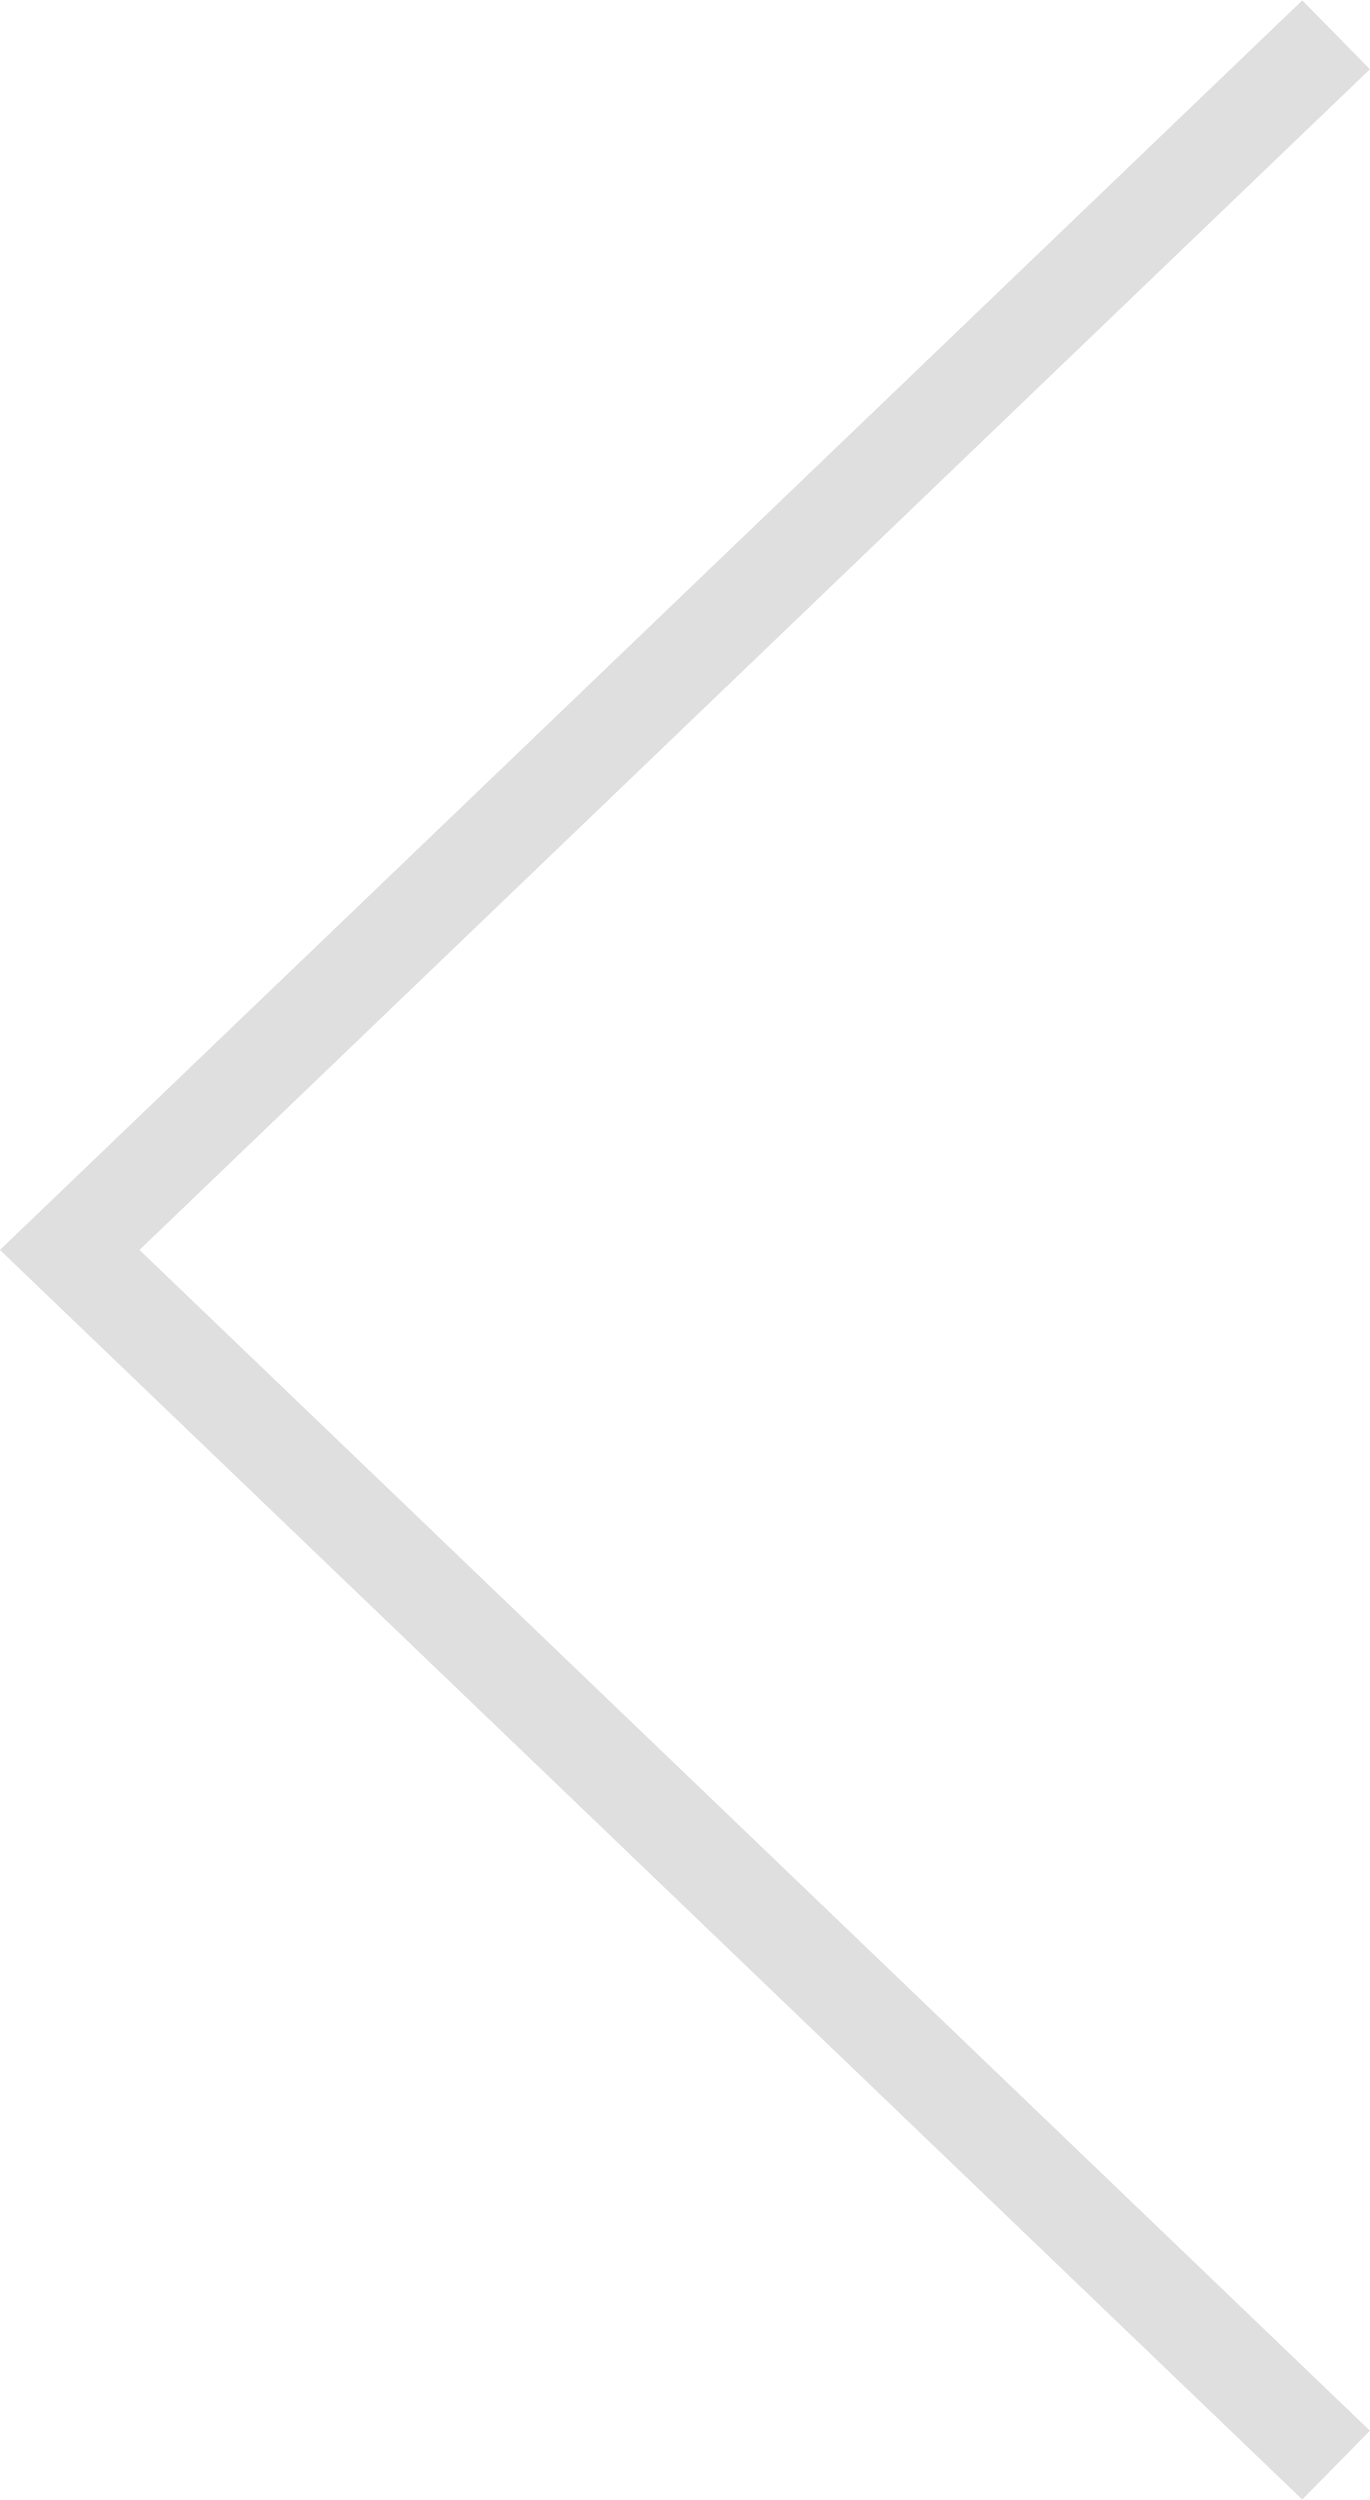
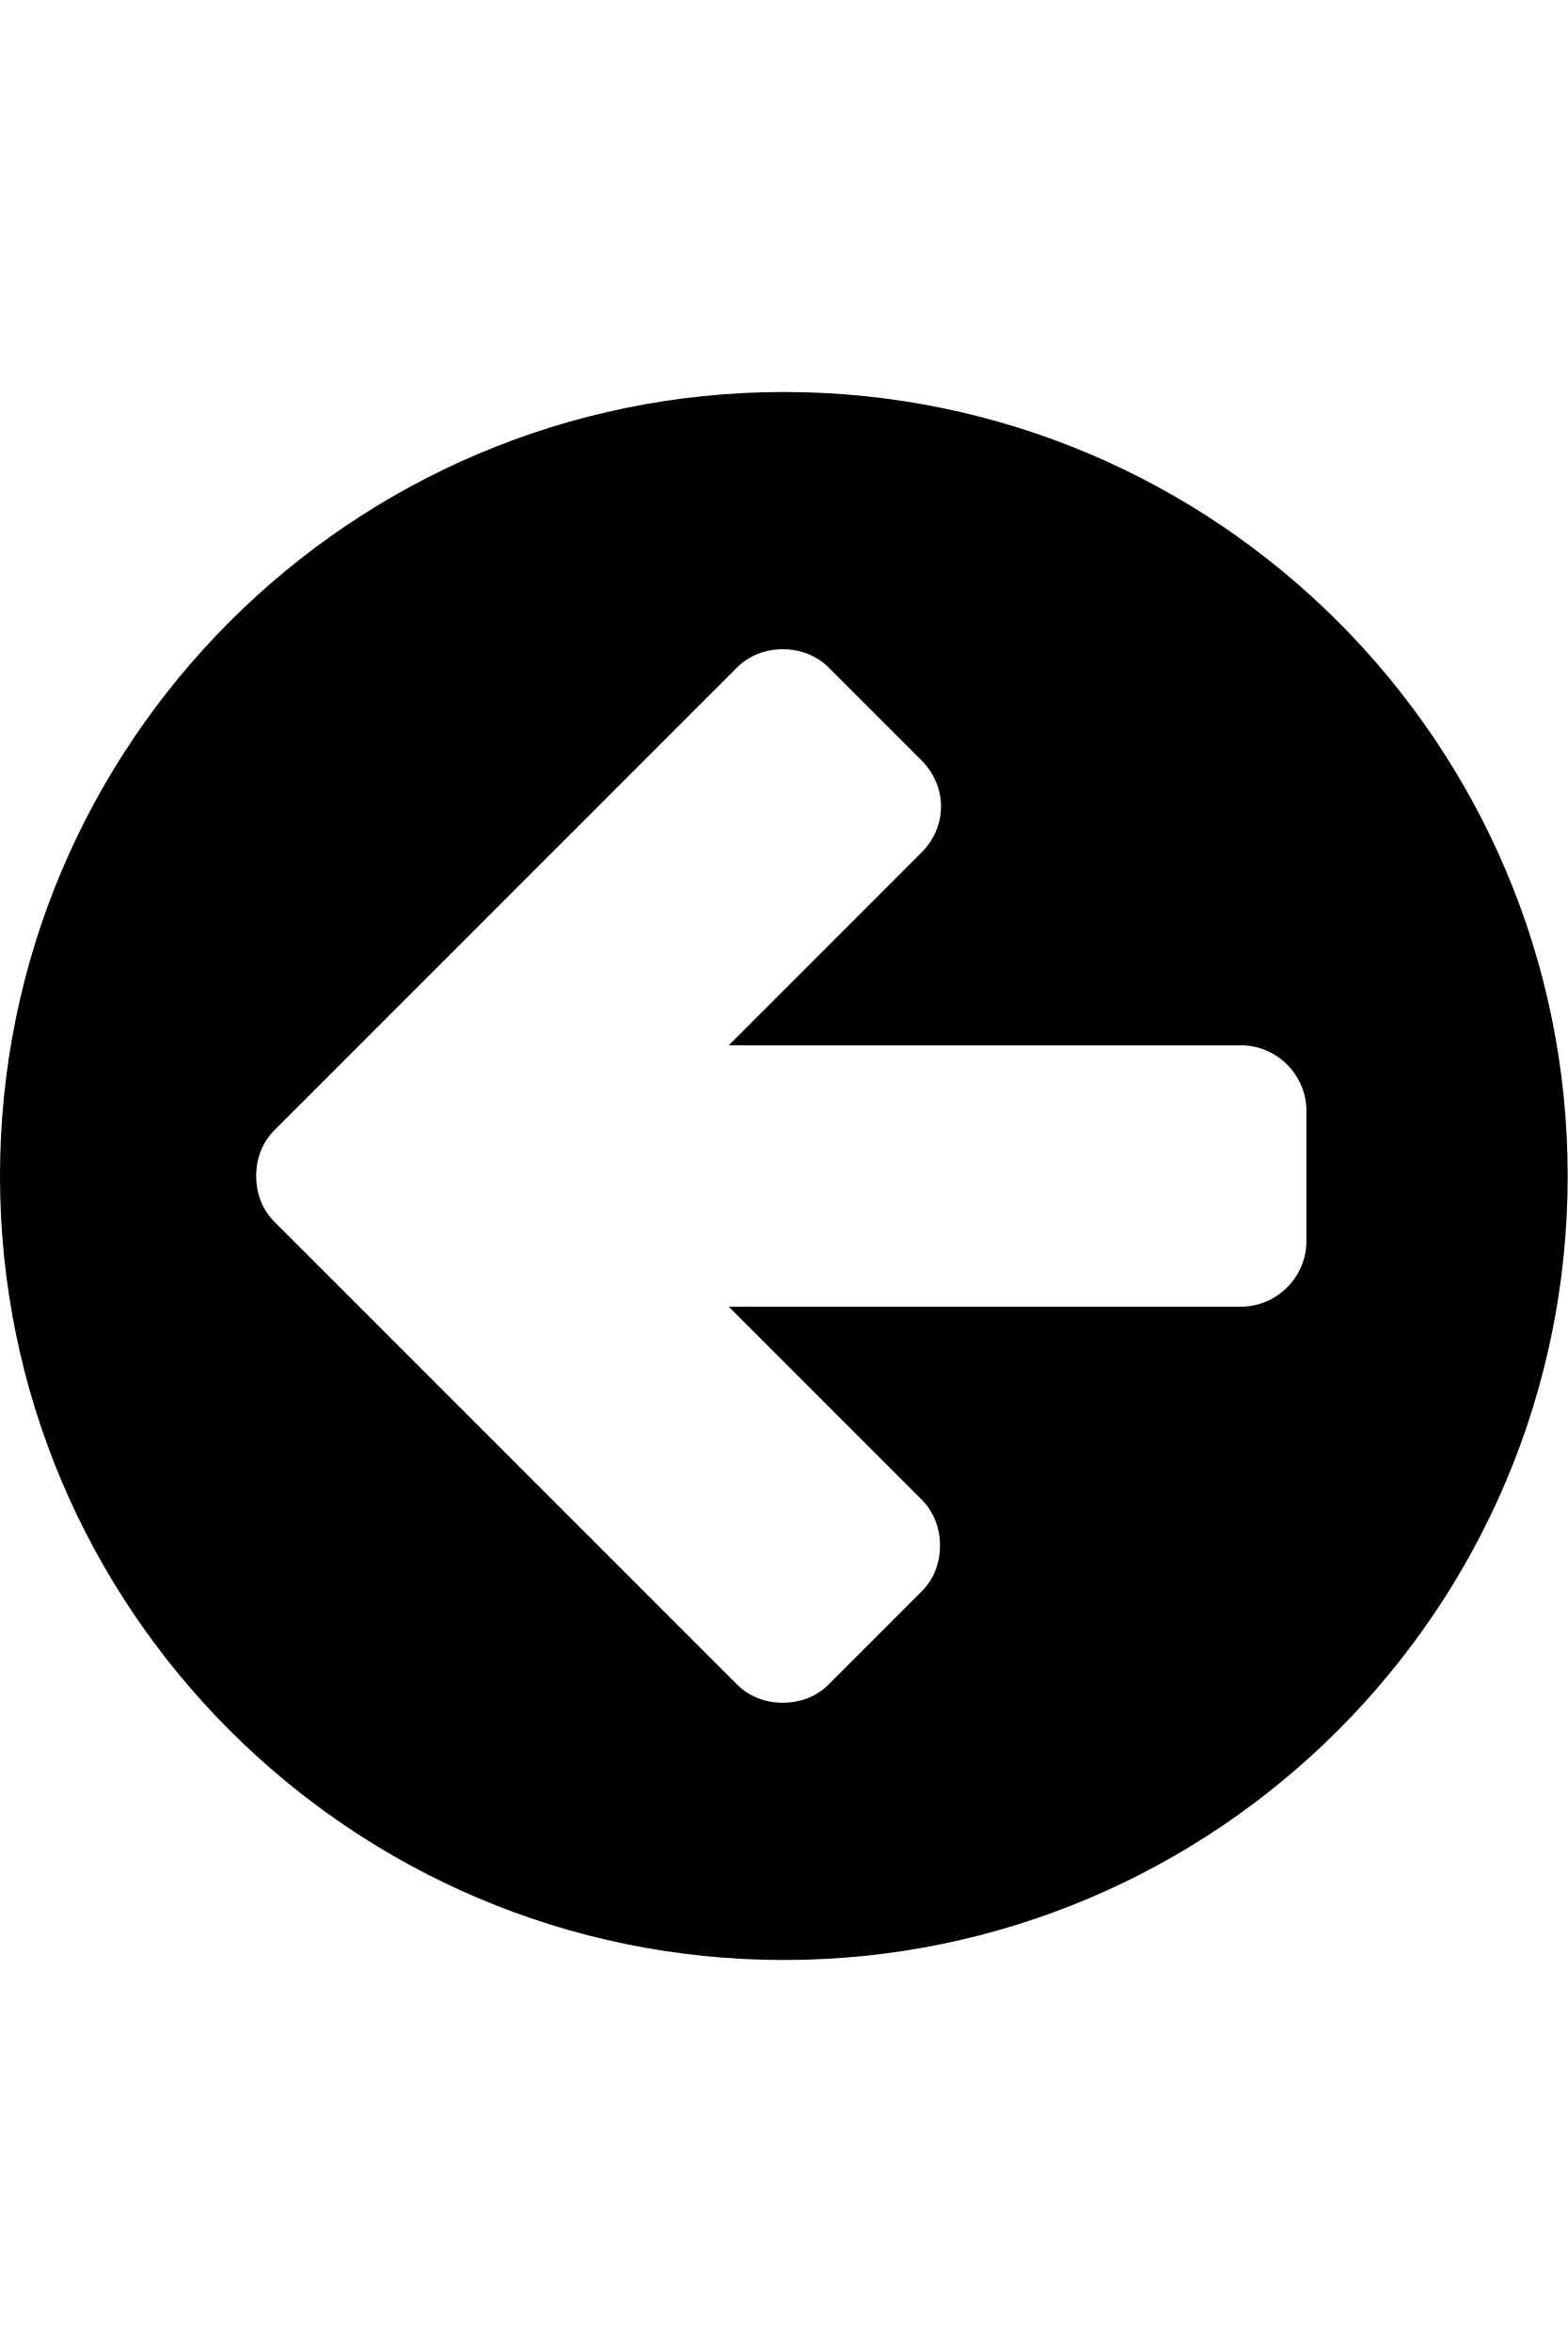
- <svg xmlns="http://www.w3.org/2000/svg" width="40px" height="73px">
-   <defs>
-     <filter id="Filter_0">
-       <feFlood flood-color="rgb(255, 255, 255)" flood-opacity="1" result="floodOut" />
-       <feComposite operator="atop" in="floodOut" in2="SourceGraphic" result="compOut" />
-       <feBlend mode="normal" in="compOut" in2="SourceGraphic" />
-     </filter>
-   </defs>
-   <g filter="url(#Filter_0)">
-     <path fill-rule="evenodd" opacity="0.502" fill="rgb(0, 0, 0)" d="M38.026,72.979 L0.005,36.498 L38.026,0.018 L39.995,2.022 L4.066,36.498 L39.995,70.977 L38.026,72.979 Z" />
-   </g>
+ <svg xmlns="http://www.w3.org/2000/svg" version="1.1" width="20" height="30" viewBox="0 0 384 448">
+   <g id="icomoon-ignore">
+ </g>
+   <path d="M320 240v-32c0-8.75-7.25-16-16-16h-125.5l47.25-47.25c3-3 4.75-7 4.75-11.25s-1.75-8.25-4.75-11.25l-22.75-22.75c-3-3-7-4.5-11.25-4.5s-8.25 1.5-11.25 4.5l-113.25 113.25c-3 3-4.5 7-4.5 11.25s1.5 8.25 4.5 11.25l113.25 113.25c3 3 7 4.5 11.25 4.5s8.25-1.5 11.25-4.5l22.75-22.75c3-3 4.5-7 4.5-11.25s-1.5-8.25-4.5-11.25l-47.25-47.25h125.5c8.75 0 16-7.25 16-16zM384 224c0 106-86 192-192 192s-192-86-192-192 86-192 192-192 192 86 192 192z" />
</svg>
